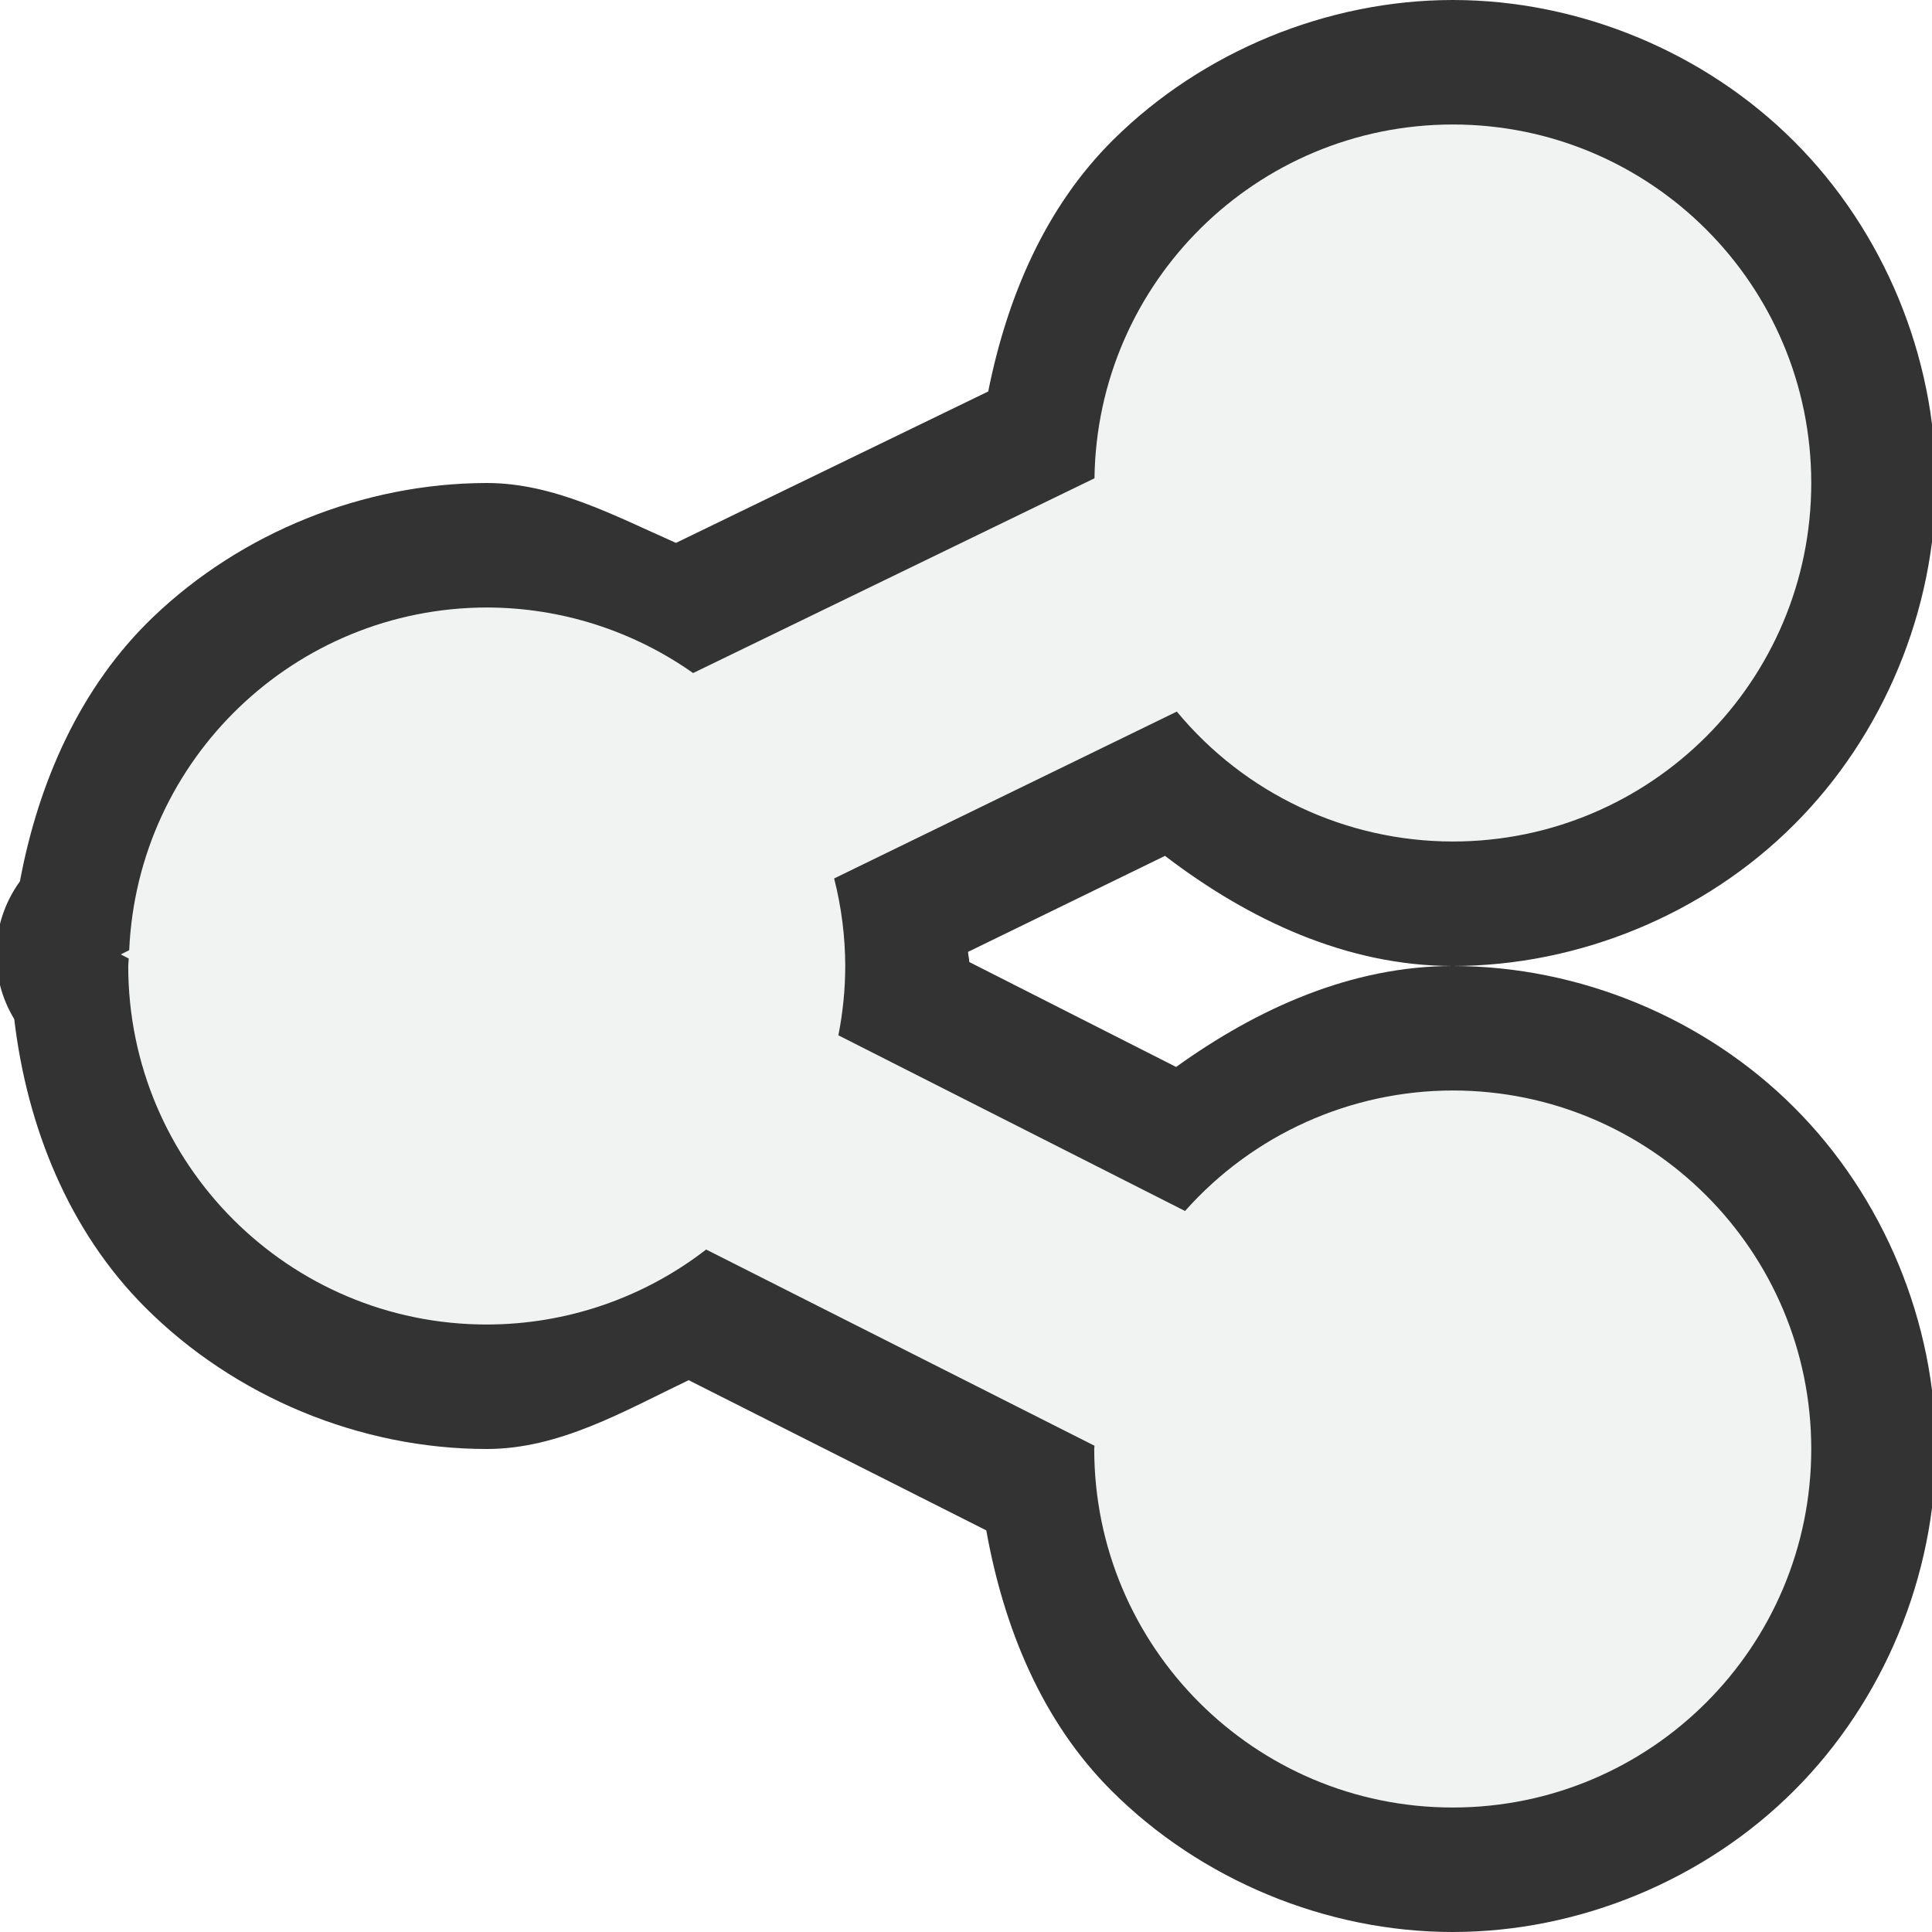
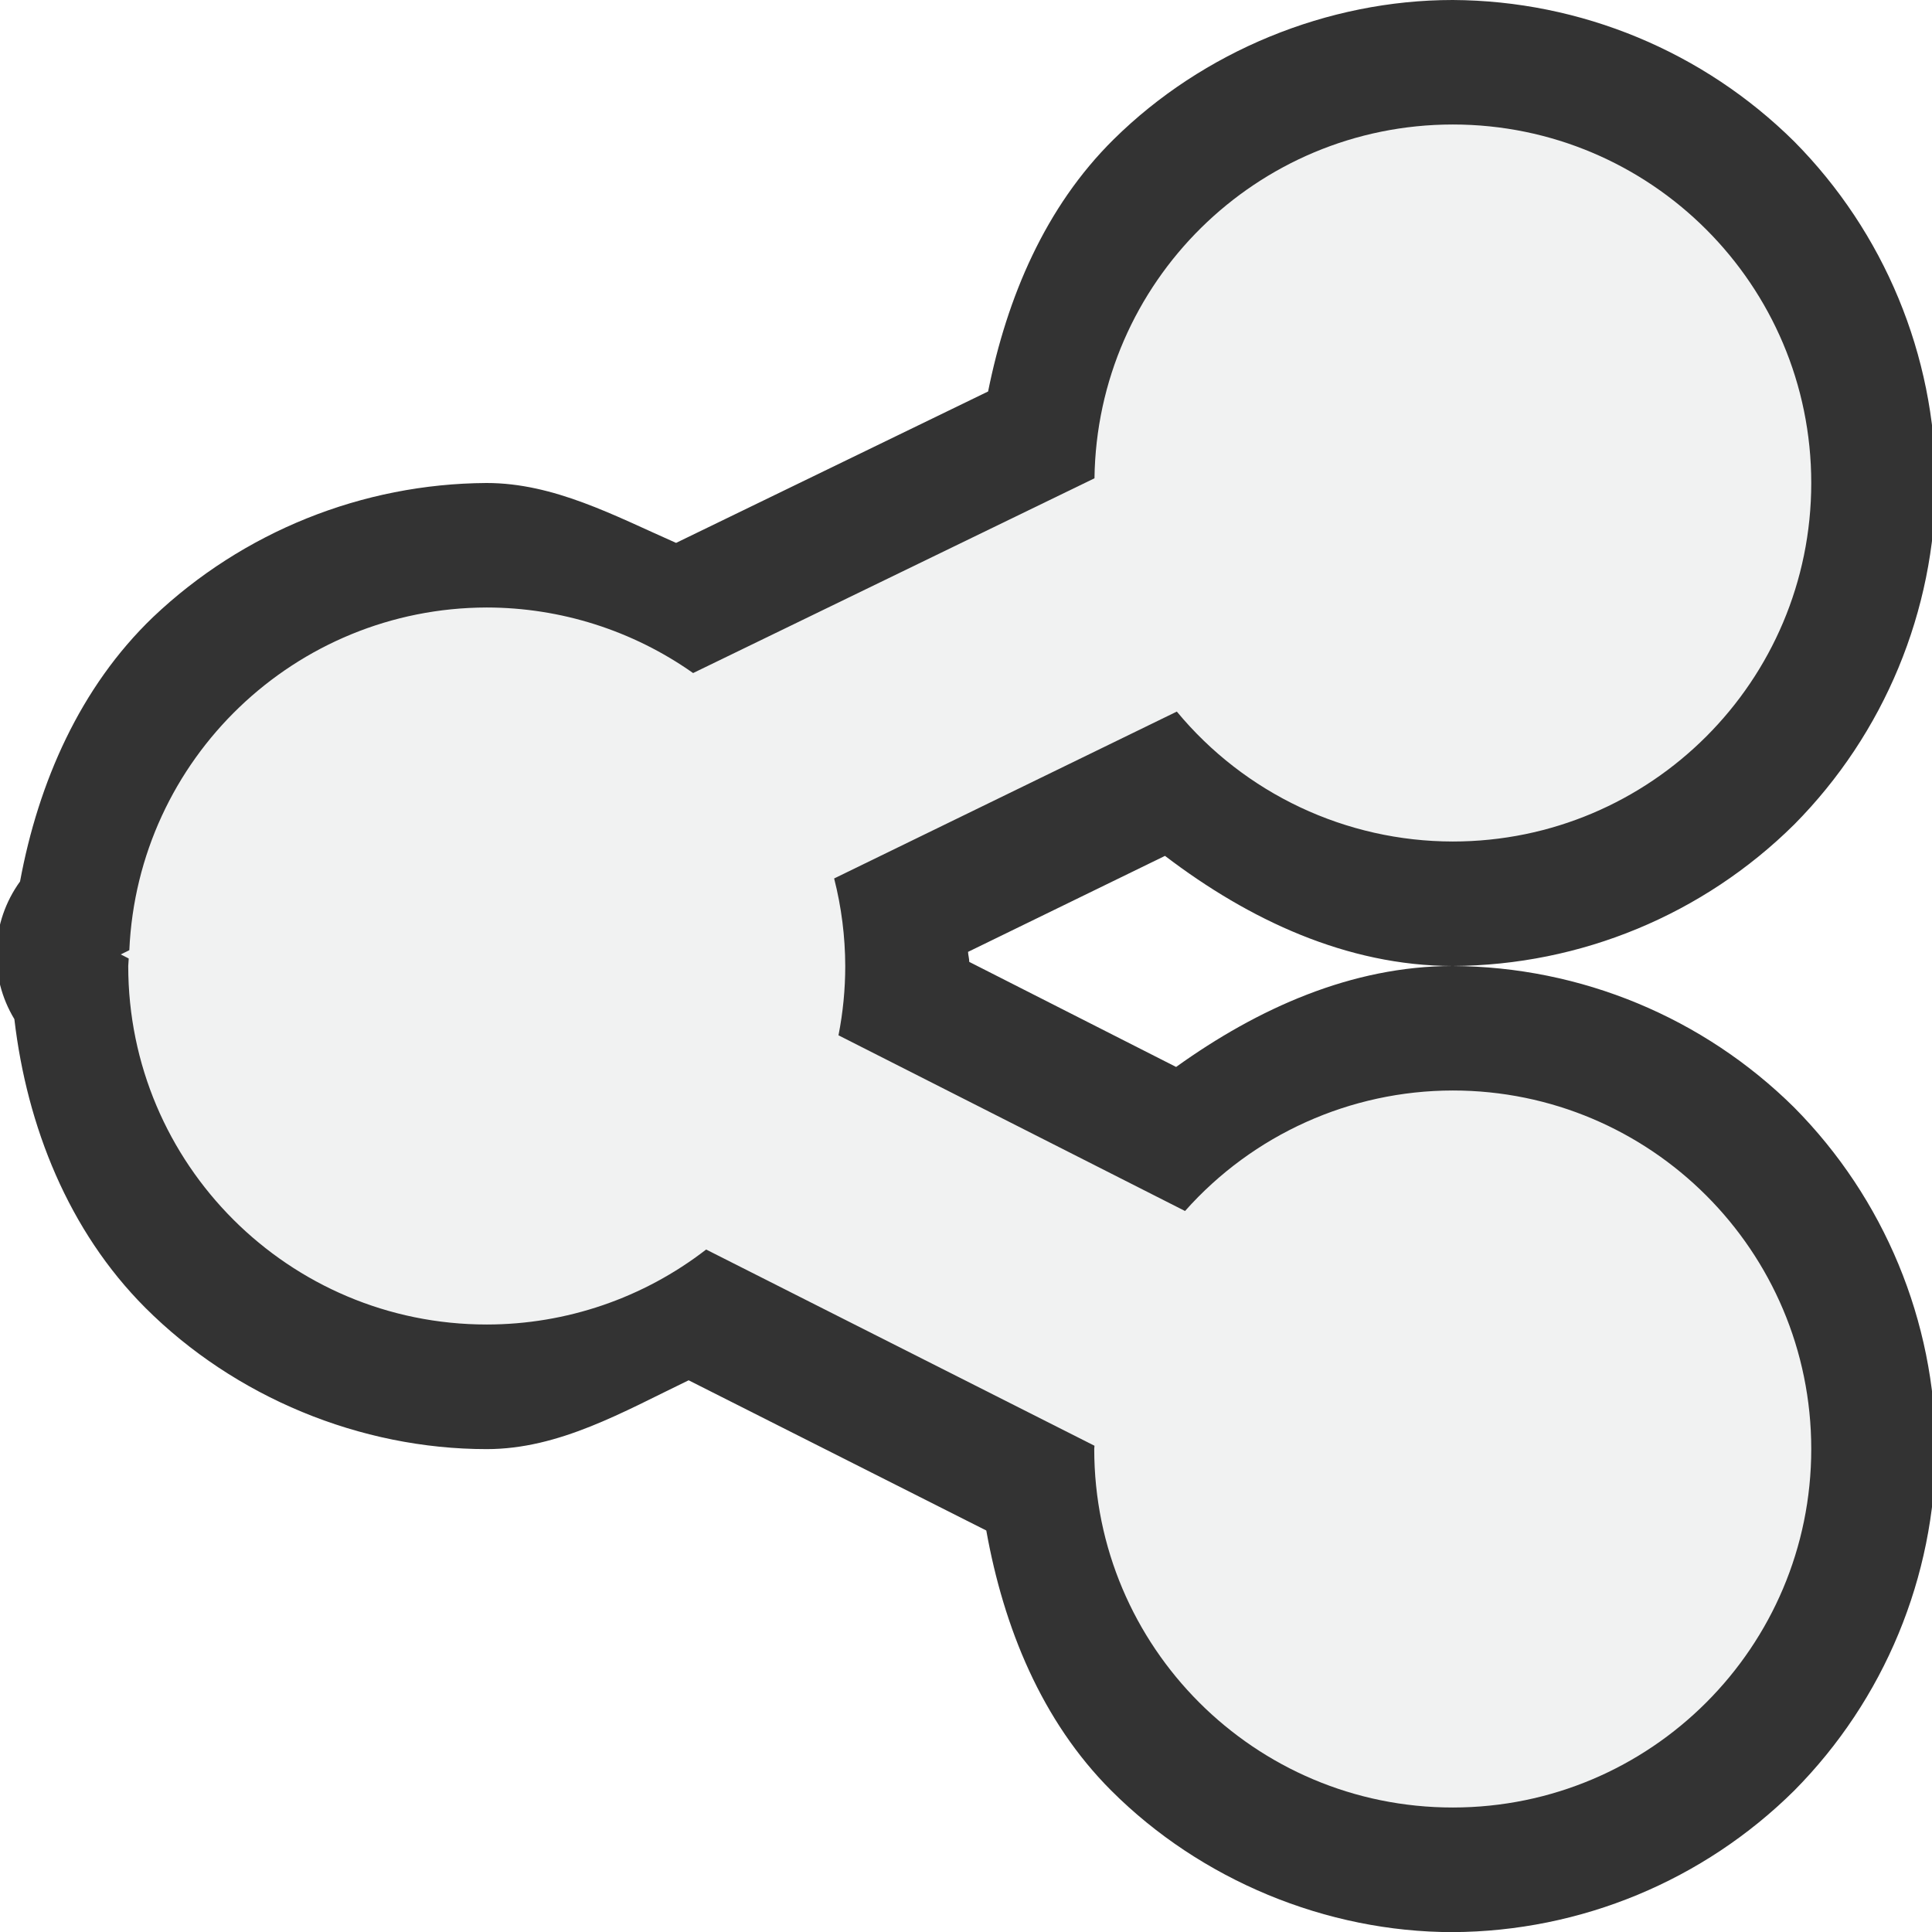
- <svg xmlns="http://www.w3.org/2000/svg" width="16" version="1.1" id="svg7384" height="16">
-   <defs id="defs7386" />
-   <g transform="translate(-521.0002,-381)" style="display:inline" id="layer9" />
-   <g transform="translate(-521.0002,-381)" id="layer10" />
-   <g transform="translate(-521.0002,-381)" id="layer11" />
-   <g transform="translate(-521.0002,-381)" id="layer13" />
-   <g transform="translate(-521.0002,-381)" id="layer14" />
-   <g transform="translate(-521.0002,-381)" style="display:inline" id="layer15">
-     <path style="color:#000000;display:inline;overflow:visible;visibility:visible;fill:#333333;fill-opacity:1;fill-rule:nonzero;stroke:none;stroke-width:1.508;marker:none;enable-background:new" id="path4499" d="M 12.031,0 C 10.993,5.9312543e-4 9.961,0.425 9.223,1.154 8.656,1.714 8.34,2.462 8.184,3.242 L 5.598,4.496 C 5.089,4.271 4.587,4 4.031,4 a 1.032,1.032 0 0 0 -0.002,0 c -1.017,0.002 -2.028,0.408 -2.762,1.111 -0.603,0.578 -0.949,1.367 -1.102,2.188 a 1.032,1.032 0 0 0 -0.047,1.141 C 0.223,9.33 0.569,10.194 1.203,10.828 1.944,11.569 2.984,12 4.031,12 4.631,12 5.163,11.689 5.703,11.43 l 2.465,1.244 c 0.144,0.803 0.458,1.577 1.035,2.154 C 9.944,15.569 10.984,16 12.031,16 13.079,16 14.119,15.569 14.859,14.828 15.6,14.088 16.031,13.047 16.031,12 c 0,-1.047 -0.431,-2.088 -1.172,-2.828 C 14.119,8.431 13.079,8 12.031,8 13.079,8 14.119,7.569 14.859,6.828 15.6,6.088 16.031,5.047 16.031,4 16.031,2.953 15.6,1.912 14.859,1.172 14.119,0.431 13.079,0 12.031,0 Z M 9.648,7.088 C 10.343,7.619 11.154,7.999 12.029,8 11.194,8.001 10.418,8.349 9.74,8.836 L 8.027,7.967 c -2.999e-4,-0.028 -0.009,-0.056 -0.01,-0.084 z" transform="translate(521.0002,381)" />
-     <path style="color:#000000;display:inline;overflow:visible;visibility:visible;fill:#f1f2f2;fill-opacity:1;fill-rule:nonzero;stroke:none;stroke-width:1.508;marker:none;enable-background:new" d="M 12.031 1.031 A 2.969 2.969 0 0 0 9.064 3.961 L 5.74 5.574 A 2.969 2.969 0 0 0 4.031 5.031 A 2.969 2.969 0 0 0 1.07 7.869 L 1 7.904 L 1.066 7.938 A 2.969 2.969 0 0 0 1.062 8 A 2.969 2.969 0 0 0 4.031 10.969 A 2.969 2.969 0 0 0 5.848 10.348 L 9.064 11.973 A 2.969 2.969 0 0 0 9.062 12 A 2.969 2.969 0 0 0 12.031 14.969 A 2.969 2.969 0 0 0 15 12 A 2.969 2.969 0 0 0 12.031 9.031 A 2.969 2.969 0 0 0 9.814 10.029 L 6.943 8.574 A 2.969 2.969 0 0 0 7 8 A 2.969 2.969 0 0 0 6.908 7.275 L 9.746 5.893 A 2.969 2.969 0 0 0 12.031 6.969 A 2.969 2.969 0 0 0 15 4 A 2.969 2.969 0 0 0 12.031 1.031 z " transform="translate(521.0002,381)" id="path24876-5-1" />
+ <svg xmlns="http://www.w3.org/2000/svg" width="16" height="16">
+   <g color="#000">
+     <path style="marker:none" d="M12.031 0c-1.038 0-2.07.425-2.808 1.154-.567.56-.883 1.308-1.04 2.088L5.599 4.496C5.089 4.271 4.588 4 4.03 4a1.032 1.032 0 0 0-.002 0 4.046 4.046 0 0 0-2.761 1.111C.664 5.69.318 6.478.166 7.3a1.032 1.032 0 0 0-.047 1.14c.104.89.45 1.755 1.084 2.39.74.74 1.78 1.171 2.828 1.171.6 0 1.132-.31 1.672-.57l2.465 1.244c.144.803.458 1.577 1.035 2.154.74.74 1.78 1.172 2.828 1.172a4.047 4.047 0 0 0 2.828-1.172A4.047 4.047 0 0 0 16.031 12a4.047 4.047 0 0 0-1.172-2.828A4.047 4.047 0 0 0 12.031 8a4.047 4.047 0 0 0 2.828-1.172A4.047 4.047 0 0 0 16.031 4a4.047 4.047 0 0 0-1.172-2.828A4.047 4.047 0 0 0 12.031 0zM9.648 7.088c.695.53 1.506.91 2.381.912-.835.001-1.611.35-2.289.836l-1.713-.87c0-.027-.009-.055-.01-.083z" overflow="visible" fill="#333" />
+     <path style="marker:none" d="M12.031 1.031a2.969 2.969 0 0 0-2.967 2.93L5.74 5.574a2.969 2.969 0 0 0-1.709-.543 2.969 2.969 0 0 0-2.96 2.838L1 7.904l.066.034A2.969 2.969 0 0 0 1.062 8a2.969 2.969 0 0 0 2.97 2.969 2.969 2.969 0 0 0 1.816-.621l3.216 1.625a2.969 2.969 0 0 0-.002.027 2.969 2.969 0 0 0 2.97 2.969A2.969 2.969 0 0 0 15 12a2.969 2.969 0 0 0-2.969-2.969 2.969 2.969 0 0 0-2.217.998l-2.87-1.455A2.969 2.969 0 0 0 7 8a2.969 2.969 0 0 0-.092-.725l2.838-1.382a2.969 2.969 0 0 0 2.285 1.076A2.969 2.969 0 0 0 15 4a2.969 2.969 0 0 0-2.969-2.969z" overflow="visible" fill="#f1f2f2" />
  </g>
-   <g transform="translate(-521.0002,-381)" style="display:inline" id="g71291" />
-   <g transform="translate(-521.0002,-381)" style="display:inline" id="g4953" />
-   <g transform="translate(-521.0002,-381)" style="display:inline" id="layer12" />
</svg>
